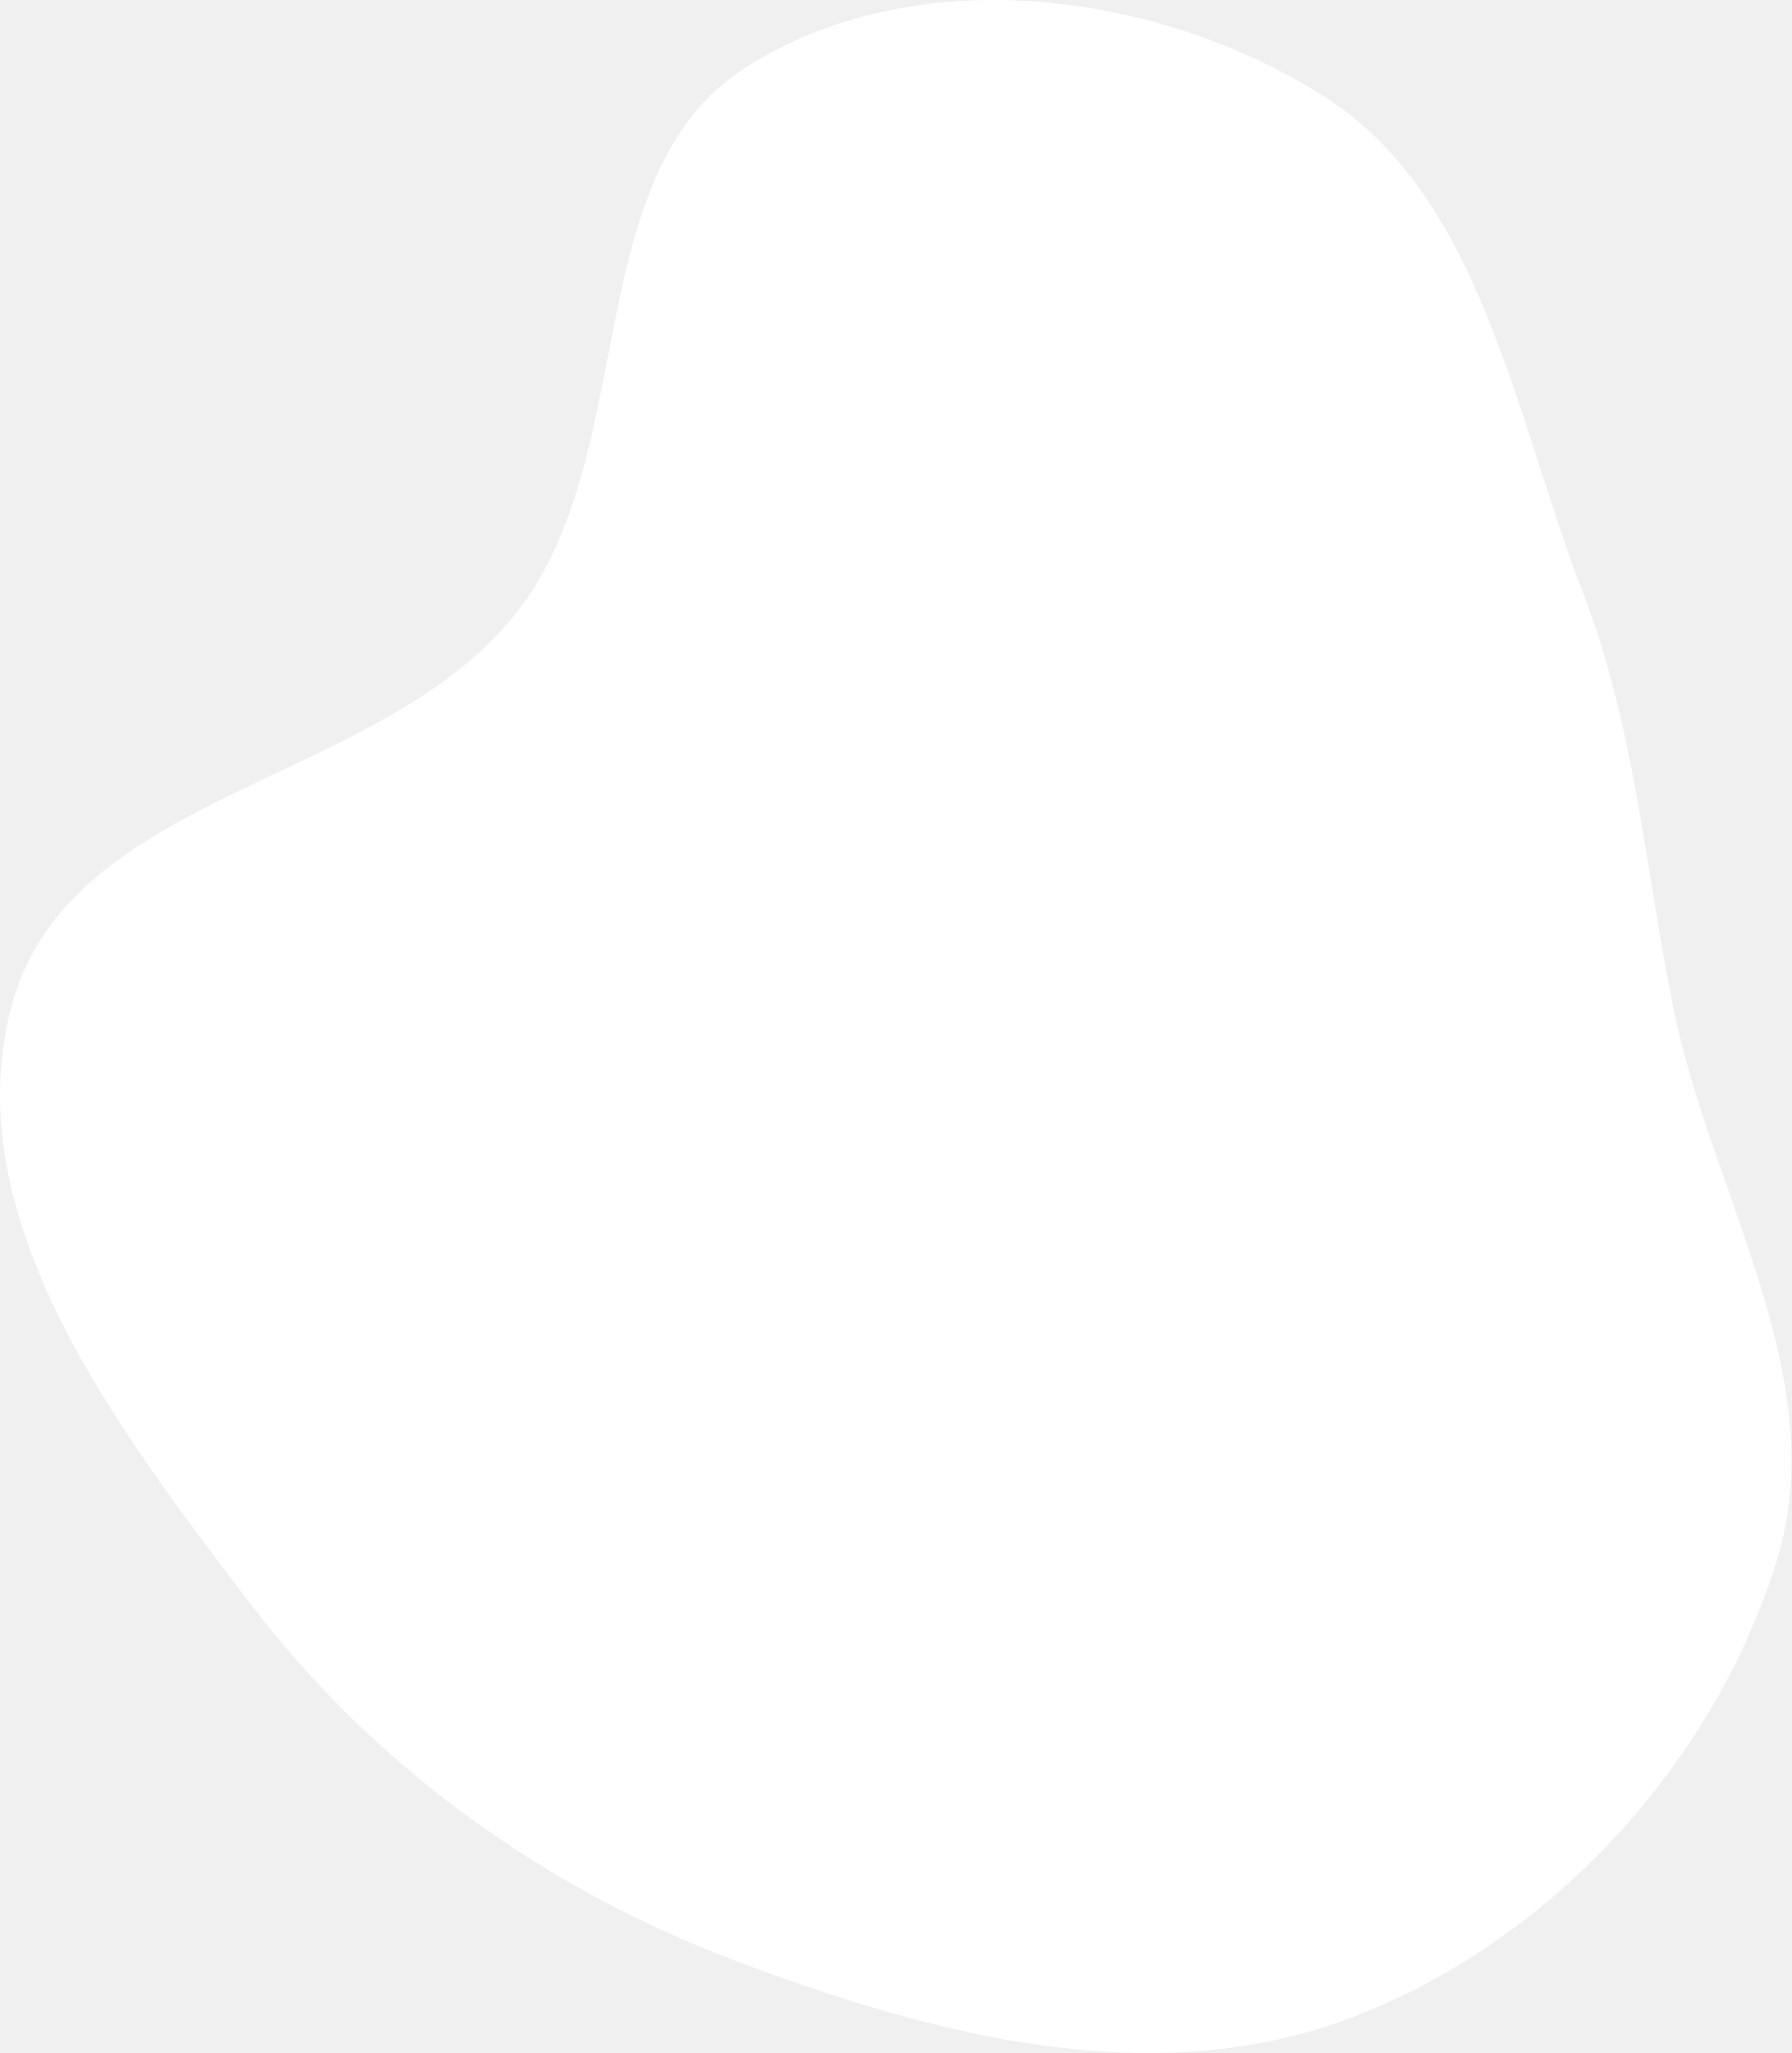
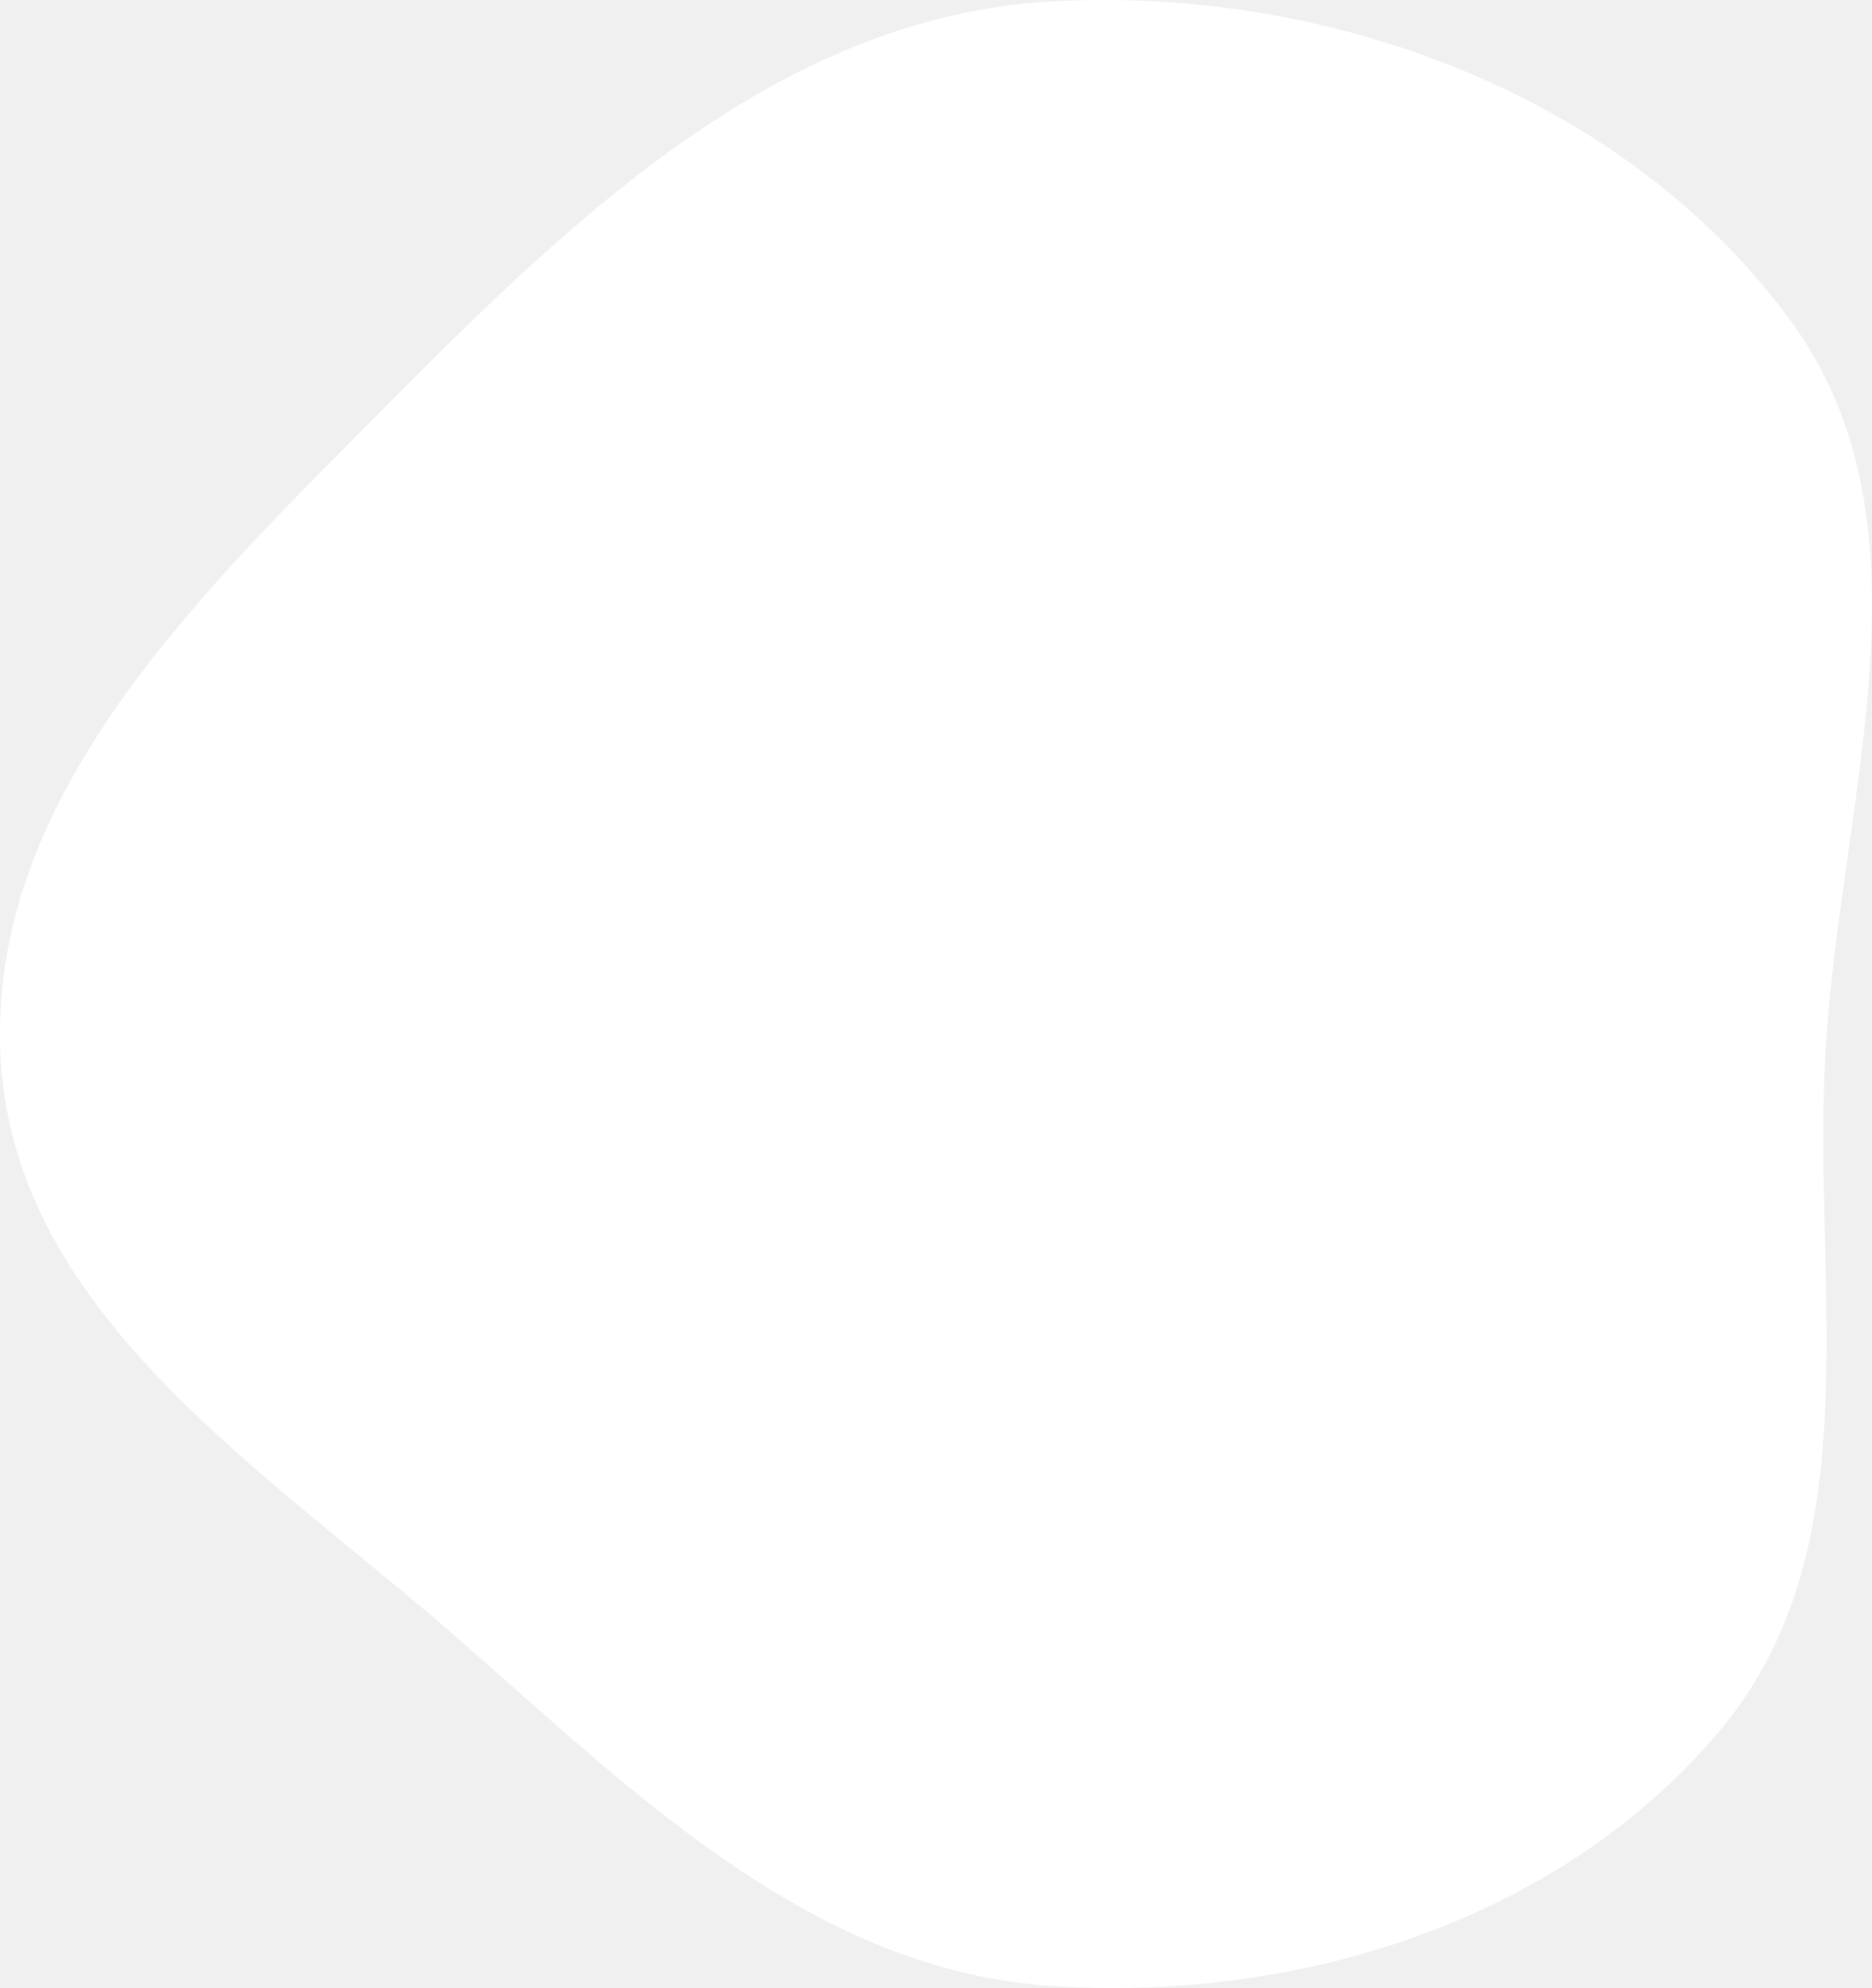
- <svg xmlns="http://www.w3.org/2000/svg" width="705" height="808" viewBox="0 0 705 808" fill="none">
-   <path fill-rule="evenodd" clip-rule="evenodd" d="M4.707 395.416C27.797 310.515 149.997 309.21 203.537 240.767C251.915 178.922 227.836 68.731 293.046 26.816C359.103 -15.645 453.54 -4.33 520.087 37.295C582.92 76.597 595.63 162.39 622.935 233.162C643.289 285.918 647.176 339.752 658.258 395.416C673.162 470.284 721.88 542.477 698.974 615.127C673.518 695.864 609.289 764.319 532.657 793.774C454.762 823.714 368.601 801.516 290.512 772.127C214.58 743.55 147.682 695.996 97.662 630.066C46.013 561.989 -17.987 478.859 4.707 395.416Z" fill="white" />
+ <svg xmlns="http://www.w3.org/2000/svg" width="709" height="753" viewBox="0 0 709 753" fill="none">
+   <path fill-rule="evenodd" clip-rule="evenodd" d="M397.981 0.576C503.594 -5.474 615.826 36.189 678.24 121.566C735.601 200.03 696.07 304.652 691.228 401.713C686.798 490.523 708.688 587.039 651.618 655.248C591.25 727.4 491.865 758.533 397.981 752.199C309.33 746.218 243.063 681.927 176.417 623.188C102.852 558.353 6.189 499.572 0.31 401.713C-5.72 301.335 77.295 223.366 148.106 151.938C219.371 80.052 296.902 6.367 397.981 0.576Z" fill="white" />
</svg>
